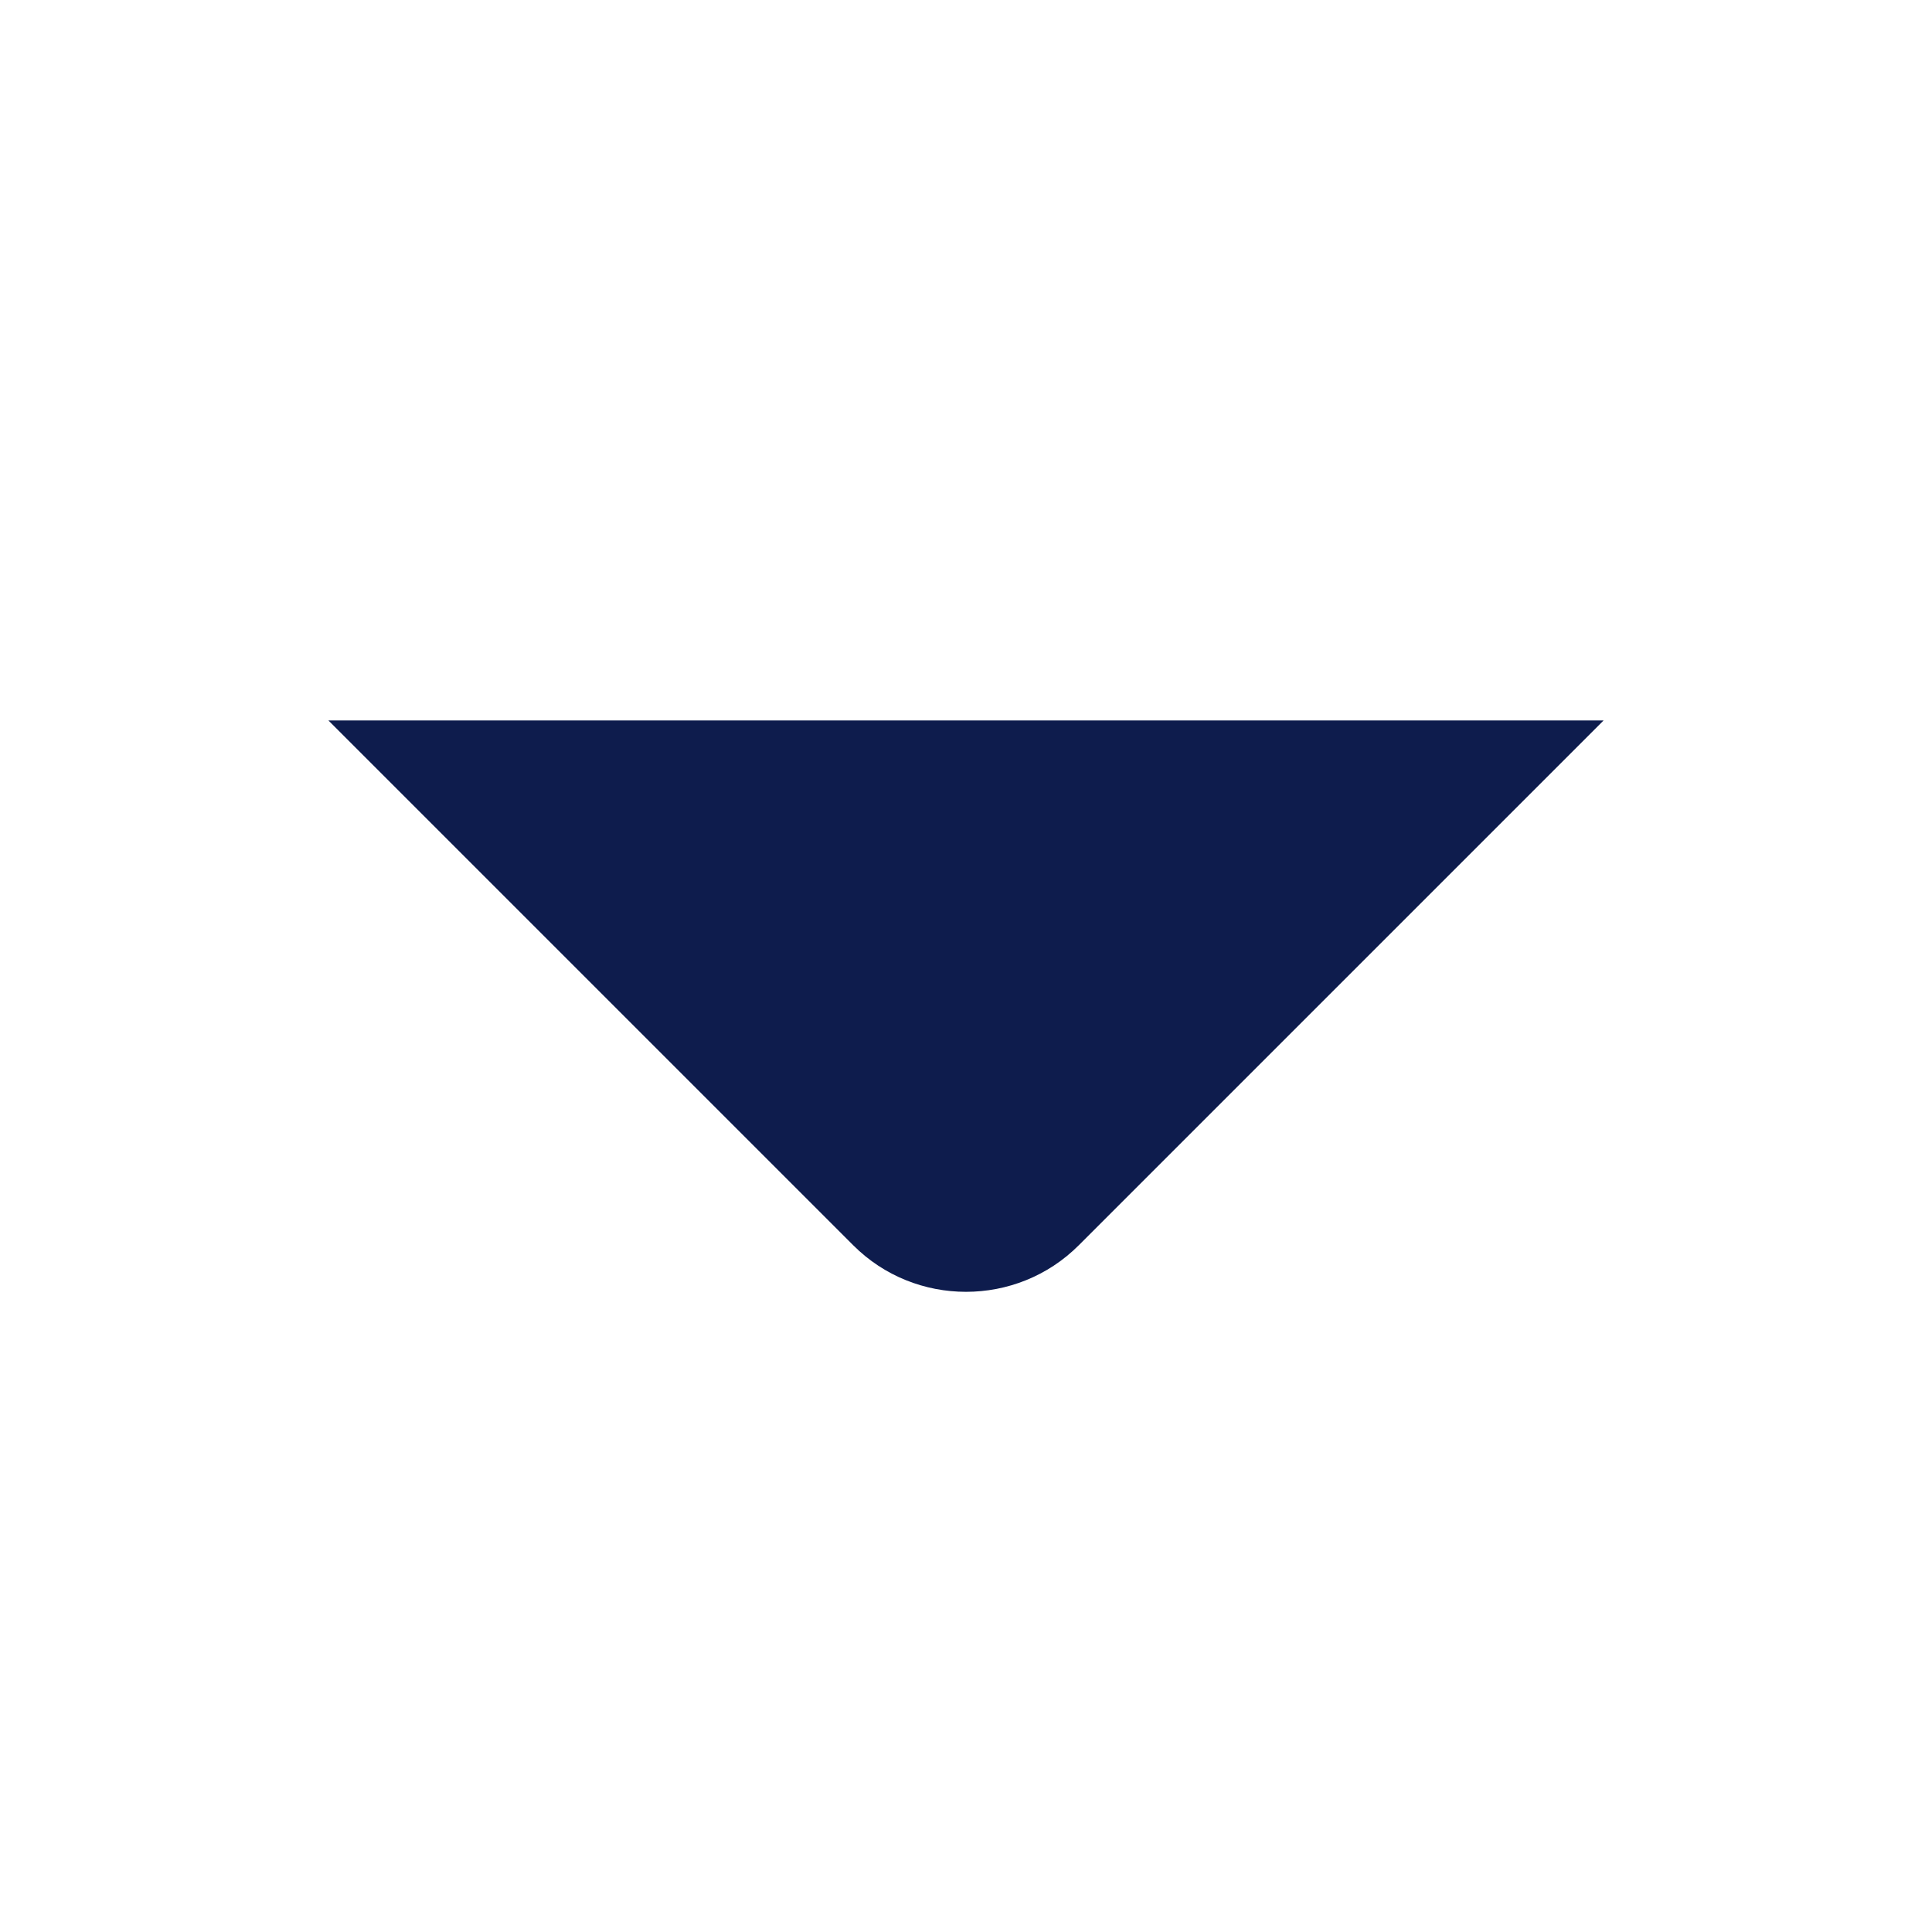
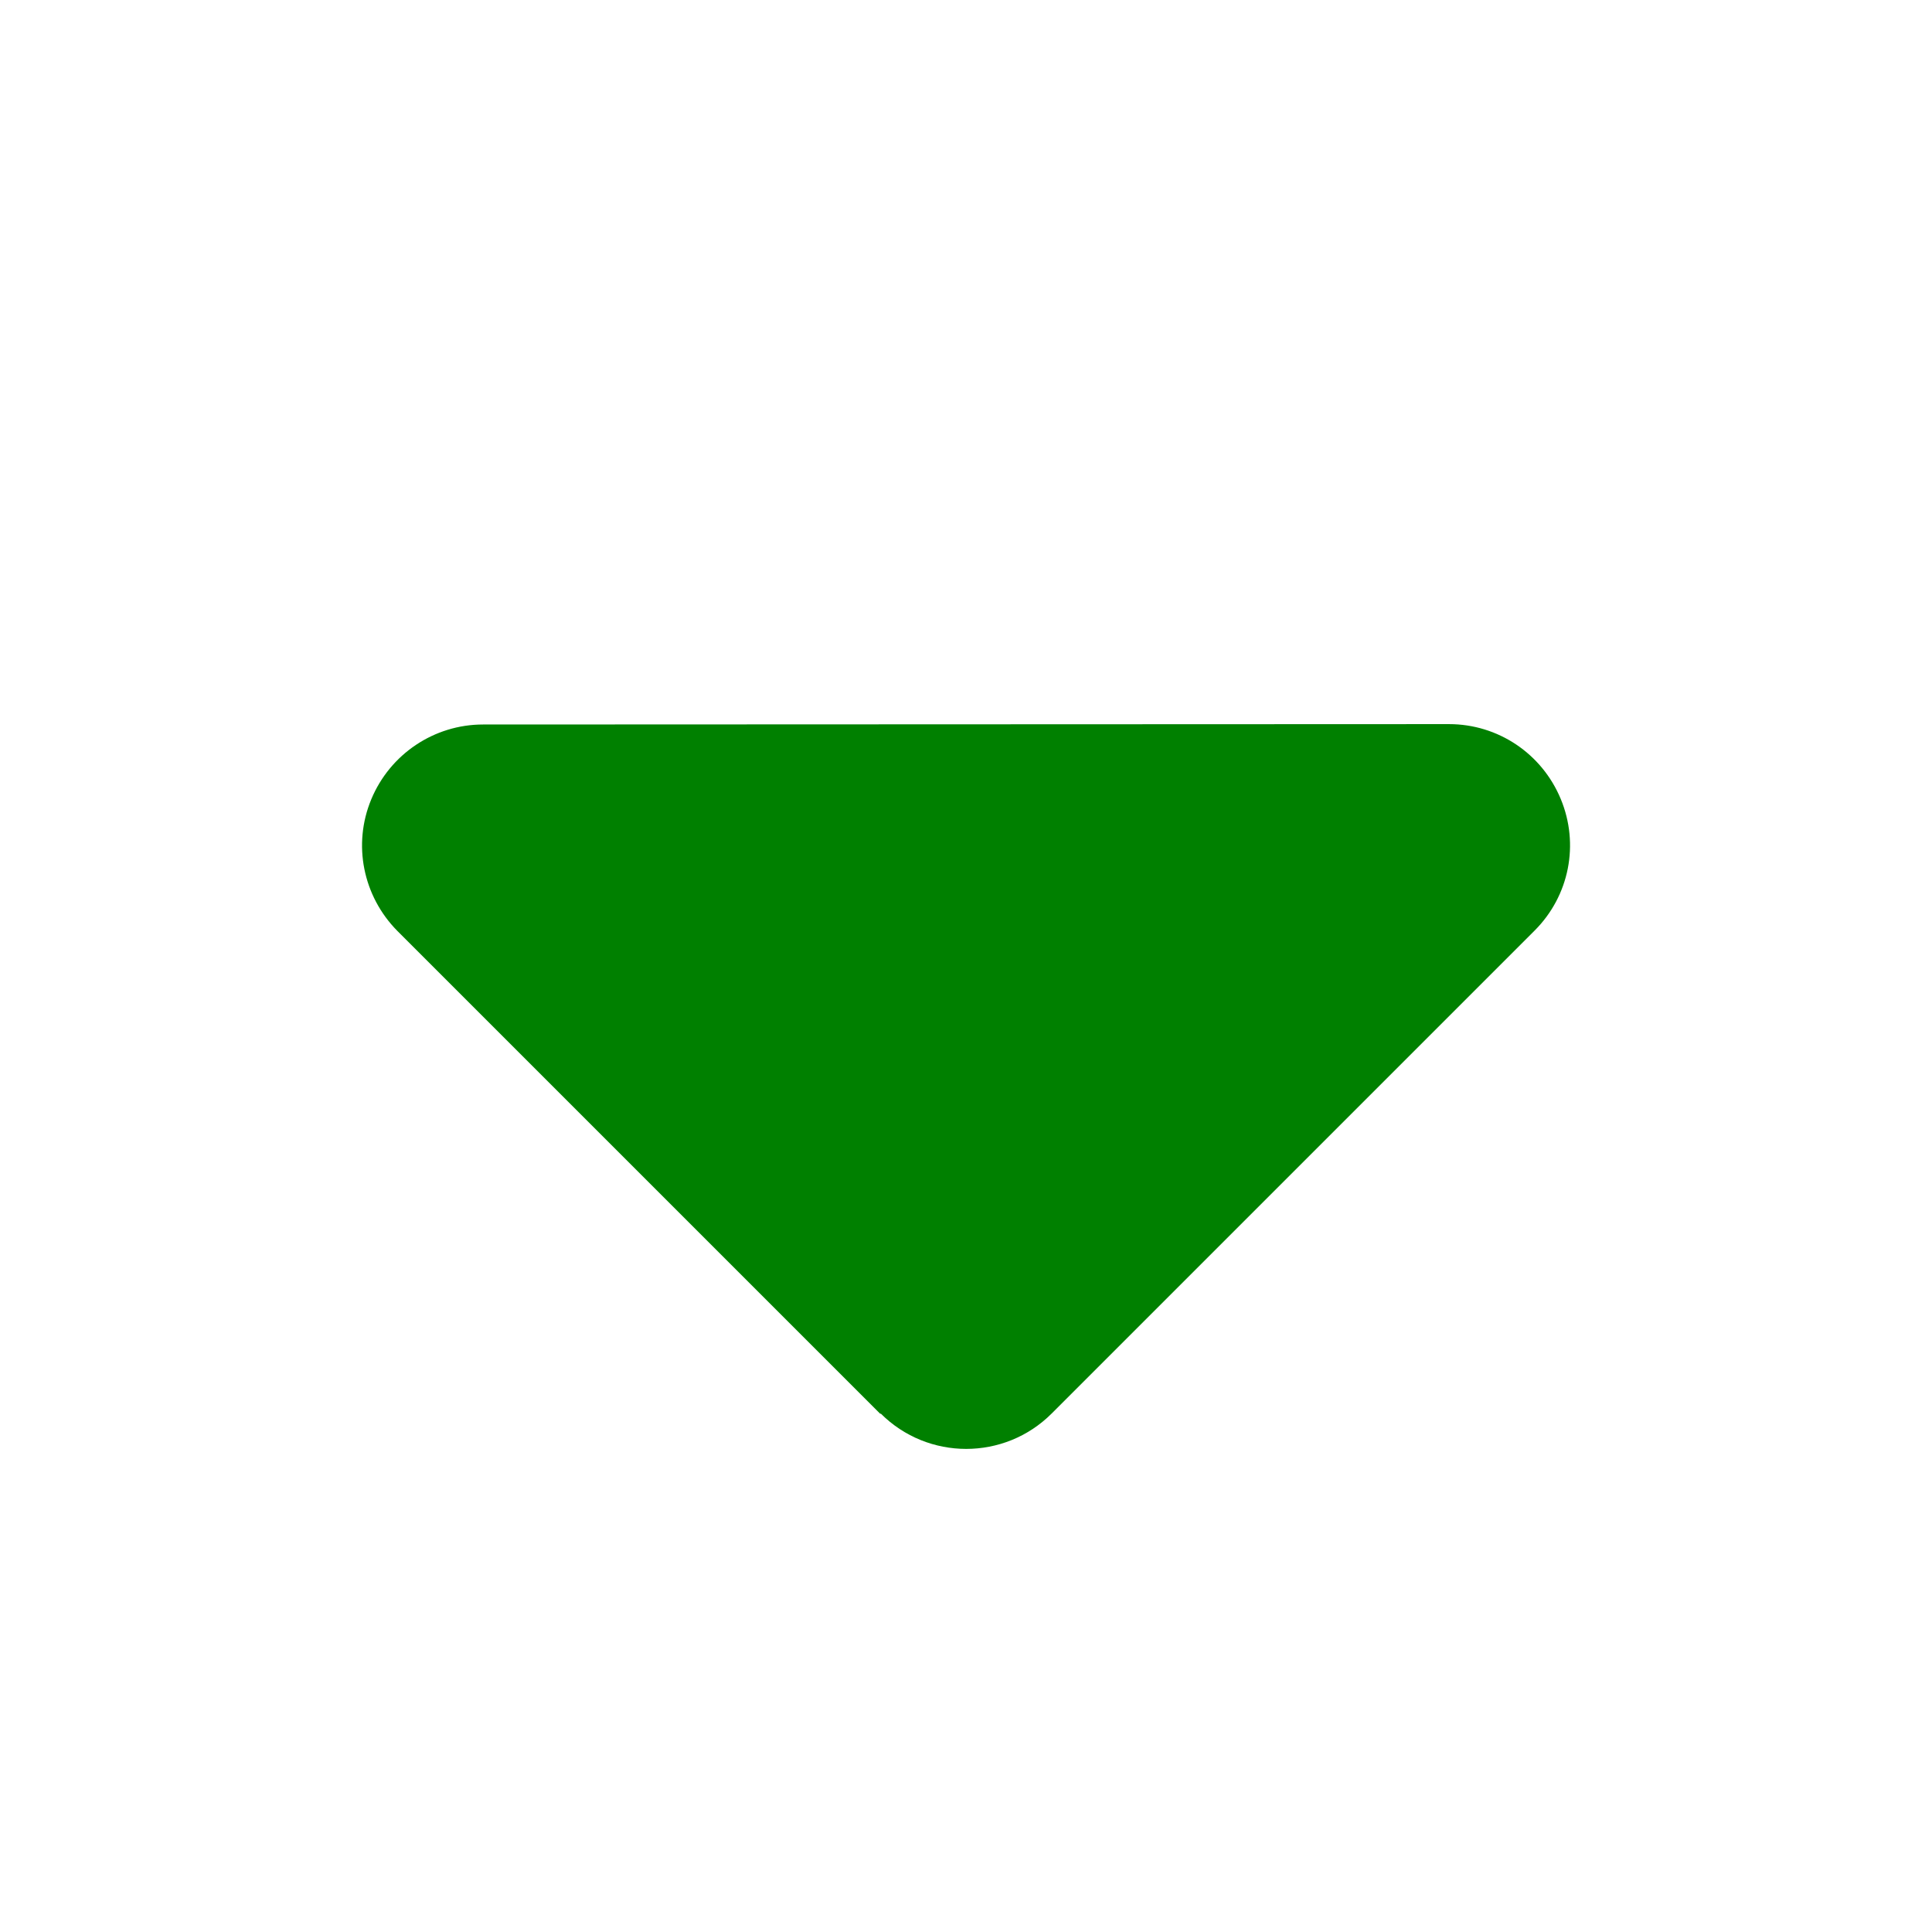
- <svg xmlns="http://www.w3.org/2000/svg" width="24" height="24" viewBox="0 0 24 24" fill="#0E1C4D">
-   <path d="M19.92 8.95L13.4 15.47C12.63 16.24 11.37 16.24 10.6 15.47L4.08 8.95" stroke="##0E1C4D" stroke-width="1.5" stroke-miterlimit="10" stroke-linecap="round" stroke-linejoin="round" />
+ <svg xmlns="http://www.w3.org/2000/svg" viewBox="0 0 320 512" height="22" width="22" fill="green">
+   <path d="M137.4 374.6c12.5 12.5 32.8 12.5 45.3 0l128-128c9.2-9.2 11.9-22.9 6.9-34.9s-16.6-19.8-29.6-19.8L32 192c-12.9 0-24.6 7.8-29.6 19.8s-2.2 25.7 6.9 34.9l128 128z" />
</svg>
